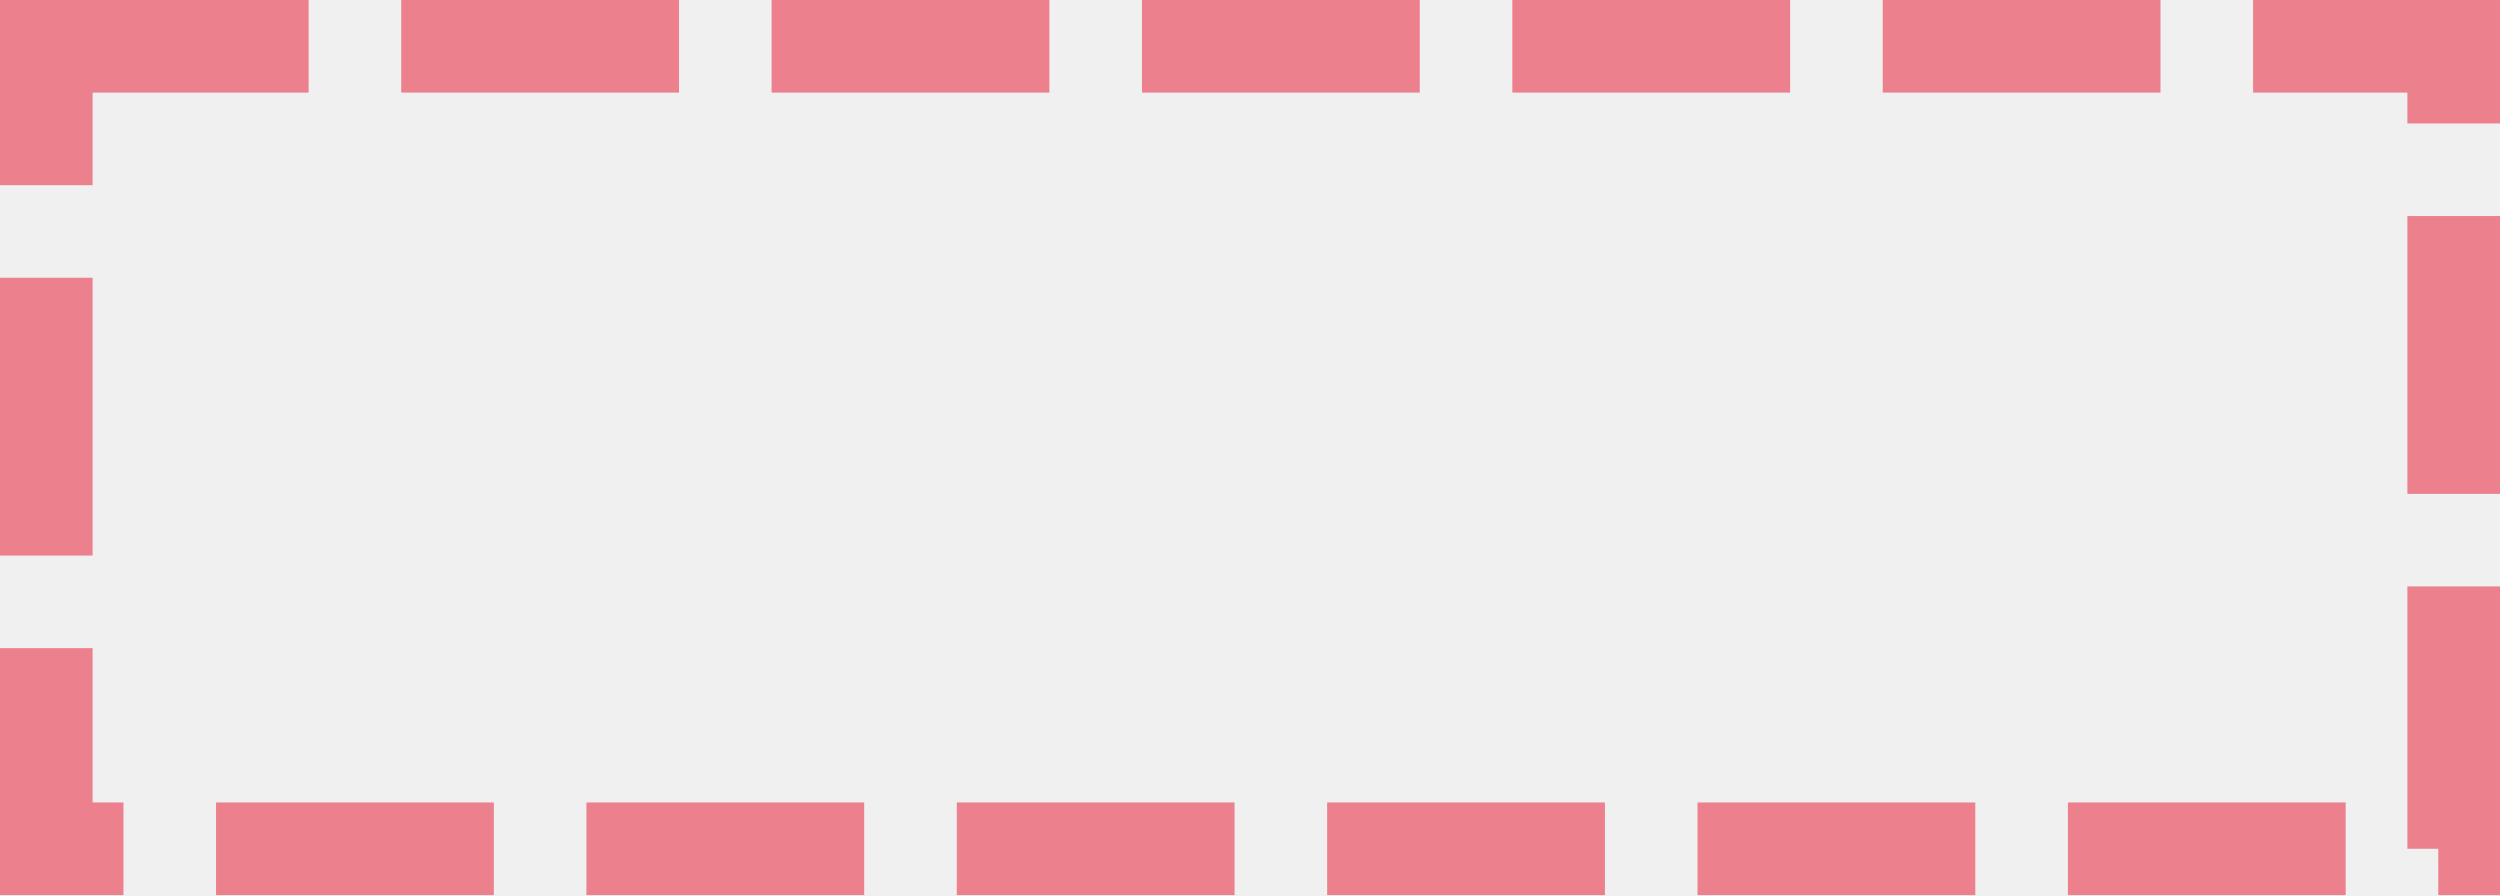
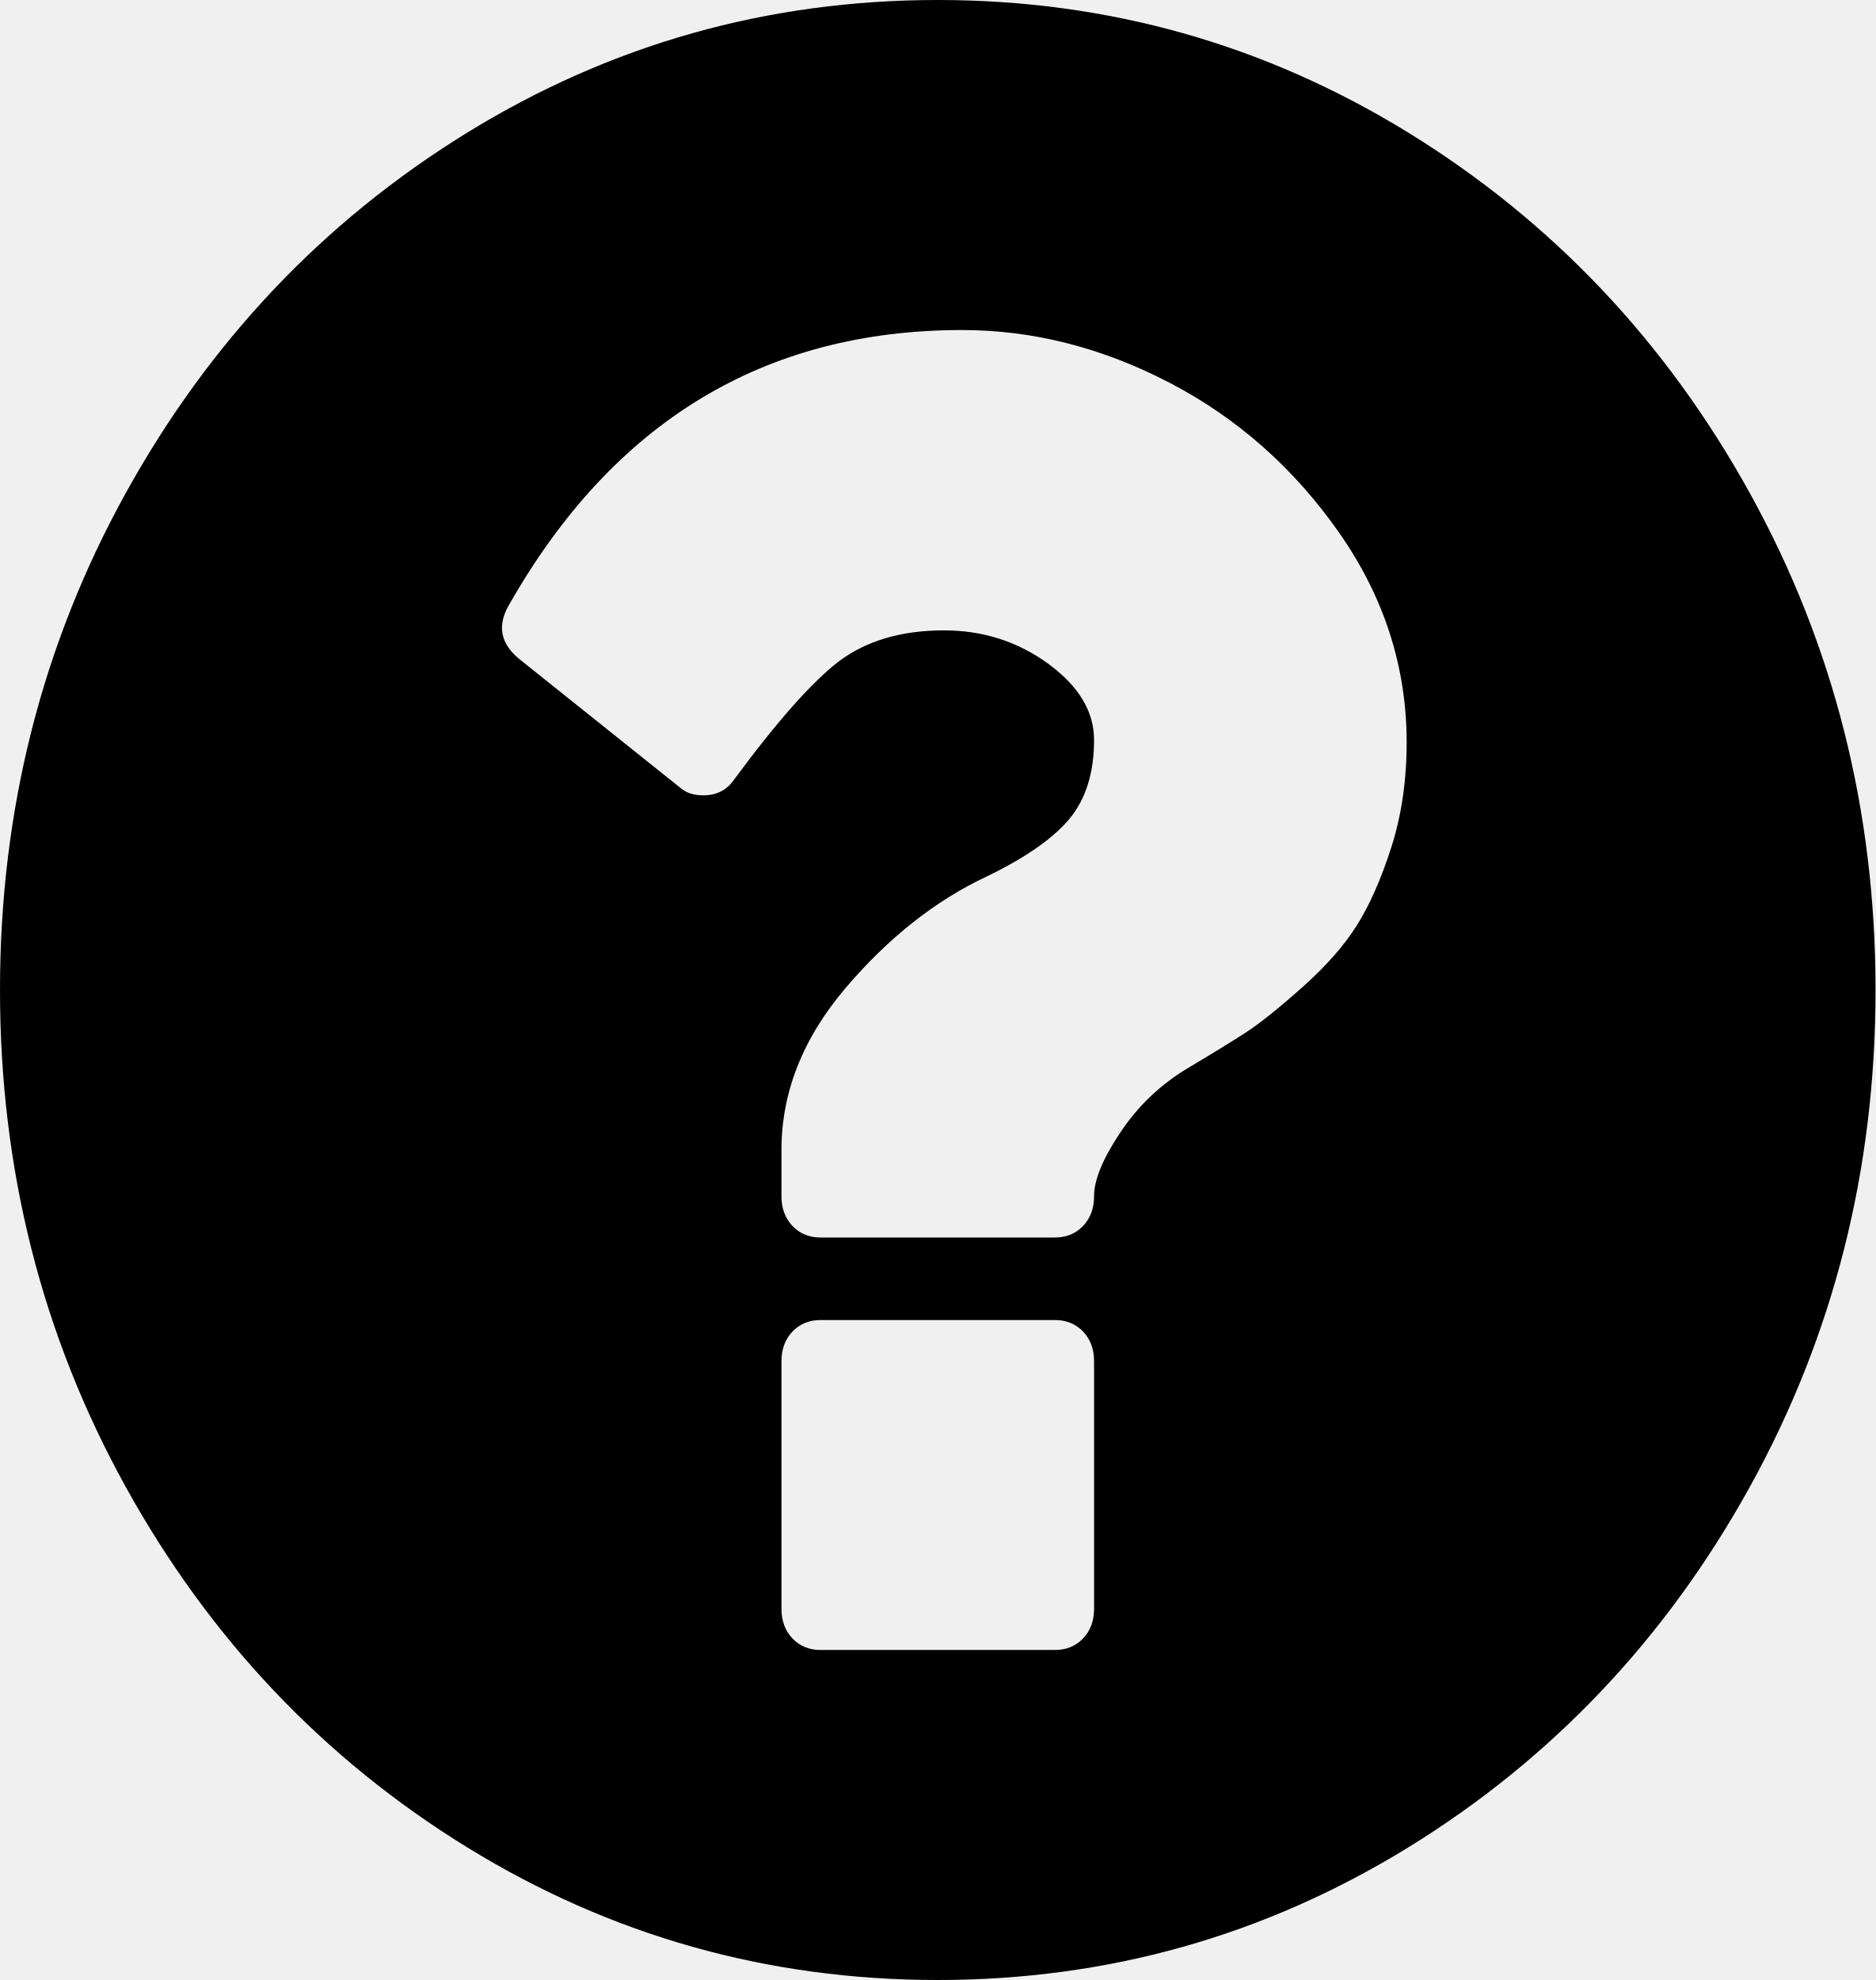
- <svg xmlns="http://www.w3.org/2000/svg" version="1.1" width="81px" height="29px">
-   <g transform="matrix(1 0 0 1 -121 -1877 )">
-     <path d="M 124 1880  L 199 1880  L 199 1903  L 124 1903  L 124 1880  Z " fill-rule="nonzero" fill="#ffffff" stroke="none" fill-opacity="0" />
-     <path d="M 122.5 1878.5  L 200.5 1878.5  L 200.5 1904.5  L 122.5 1904.5  L 122.5 1878.5  Z " stroke-width="3" stroke-dasharray="9,3" stroke="#ec808d" fill="none" stroke-dashoffset="0.5" />
+ <svg xmlns="http://www.w3.org/2000/svg" version="1.1" width="18px" height="19px">
+   <g transform="matrix(1 0 0 1 -362 -1006 )">
+     <path d="M 10.395 15.722  C 10.465 15.648  10.5 15.553  10.5 15.438  L 10.5 13.062  C 10.5 12.947  10.465 12.852  10.395 12.778  C 10.324 12.704  10.234 12.667  10.125 12.667  L 7.875 12.667  C 7.766 12.667  7.676 12.704  7.605 12.778  C 7.535 12.852  7.5 12.947  7.5 13.062  L 7.5 15.438  C 7.5 15.553  7.535 15.648  7.605 15.722  C 7.676 15.796  7.766 15.833  7.875 15.833  L 10.125 15.833  C 10.234 15.833  10.324 15.796  10.395 15.722  Z M 13.354 8.127  C 13.451 7.822  13.5 7.488  13.5 7.125  C 13.5 6.399  13.283 5.727  12.85 5.109  C 12.416 4.49  11.875 4.012  11.227 3.674  C 10.578 3.336  9.914 3.167  9.234 3.167  C 7.336 3.167  5.887 4.045  4.887 5.801  C 4.77 5.999  4.801 6.173  4.98 6.321  L 6.527 7.558  C 6.582 7.607  6.656 7.632  6.75 7.632  C 6.875 7.632  6.973 7.583  7.043 7.484  C 7.457 6.923  7.793 6.544  8.051 6.346  C 8.316 6.148  8.652 6.049  9.059 6.049  C 9.434 6.049  9.768 6.156  10.061 6.37  C 10.354 6.585  10.5 6.828  10.5 7.1  C 10.5 7.414  10.422 7.665  10.266 7.855  C 10.109 8.044  9.844 8.23  9.469 8.411  C 8.977 8.642  8.525 8.999  8.115 9.481  C 7.705 9.964  7.5 10.481  7.5 11.034  L 7.5 11.479  C 7.5 11.595  7.535 11.689  7.605 11.764  C 7.676 11.838  7.766 11.875  7.875 11.875  L 10.125 11.875  C 10.234 11.875  10.324 11.838  10.395 11.764  C 10.465 11.689  10.5 11.595  10.5 11.479  C 10.5 11.322  10.584 11.118  10.752 10.867  C 10.92 10.615  11.133 10.411  11.391 10.255  C 11.641 10.106  11.832 9.989  11.965 9.902  C 12.098 9.815  12.277 9.671  12.504 9.469  C 12.73 9.267  12.904 9.069  13.025 8.875  C 13.146 8.682  13.256 8.432  13.354 8.127  Z M 16.793 4.731  C 17.598 6.187  18 7.776  18 9.5  C 18 11.224  17.598 12.813  16.793 14.269  C 15.988 15.724  14.896 16.877  13.518 17.726  C 12.139 18.575  10.633 19  9 19  C 7.367 19  5.861 18.575  4.482 17.726  C 3.104 16.877  2.012 15.724  1.207 14.269  C 0.402 12.813  0 11.224  0 9.5  C 0 7.776  0.402 6.187  1.207 4.731  C 2.012 3.276  3.104 2.123  4.482 1.274  C 5.861 0.425  7.367 0  9 0  C 10.633 0  12.139 0.425  13.518 1.274  C 14.896 2.123  15.988 3.276  16.793 4.731  Z " fill-rule="nonzero" fill="#000000" stroke="none" transform="matrix(1 0 0 1 362 1006 )" />
  </g>
</svg>
